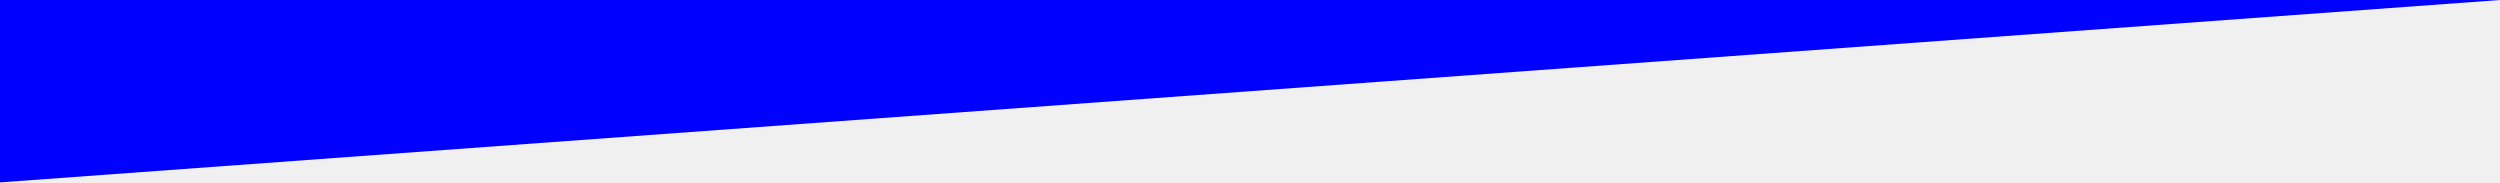
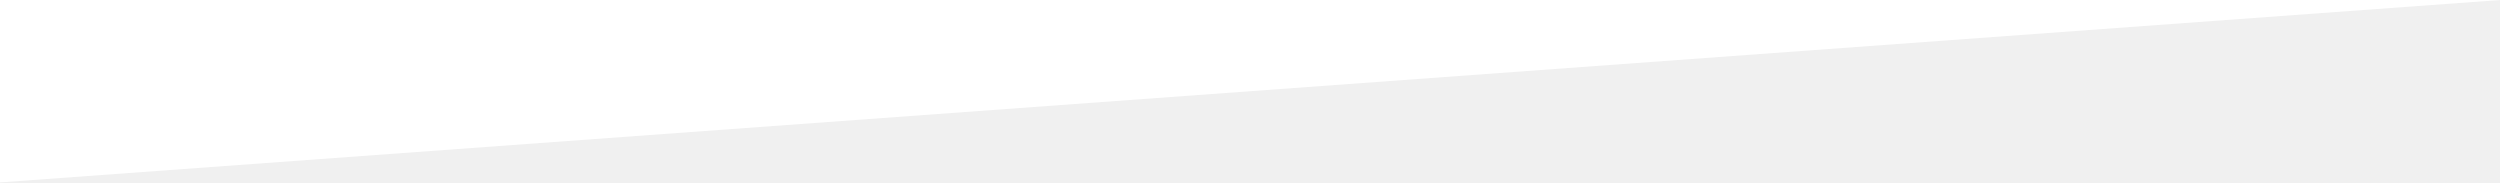
<svg xmlns="http://www.w3.org/2000/svg" version="1.0" id="Layer_1" x="0px" y="0px" width="1920px" height="140.074px" viewBox="0 0 1920 140.074" enable-background="new 0 0 1920 140.074" xml:space="preserve">
-   <polygon fill="blue" points="1920,0 0,0 0,140.074 " />
+   <polygon fill="#ffffff" points="1920,0 0,0 0,140.074 " />
</svg>
